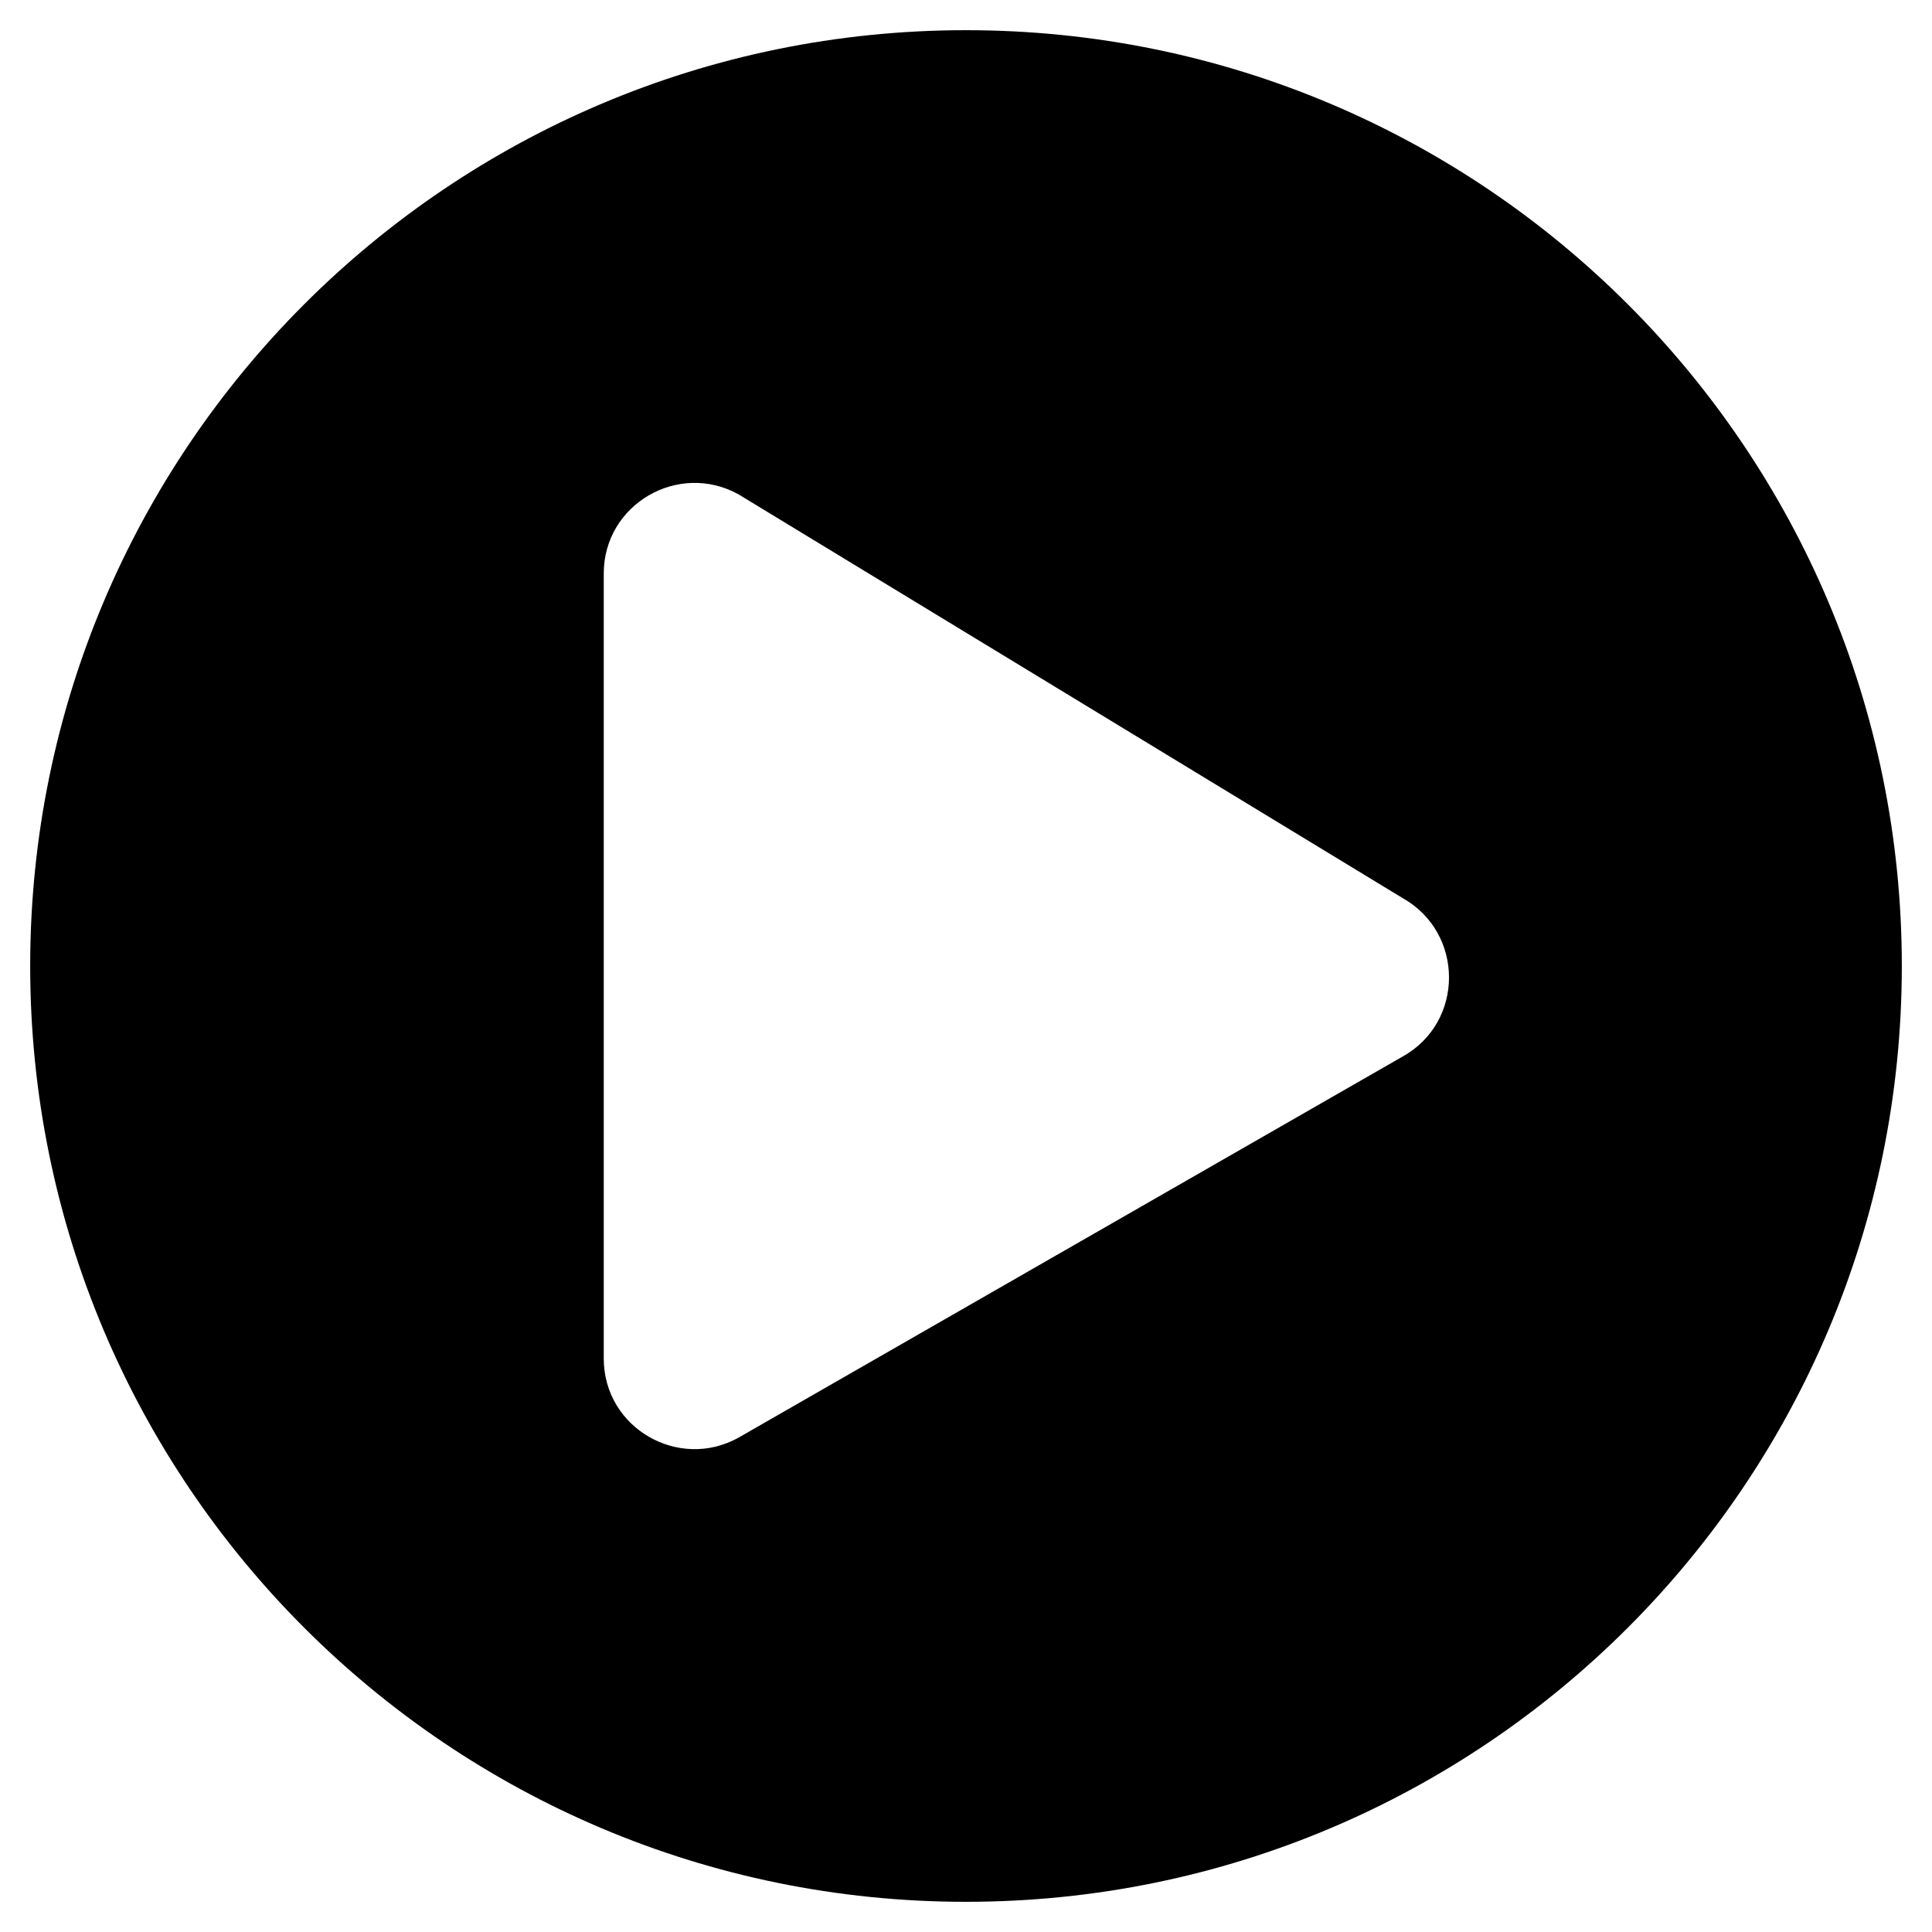
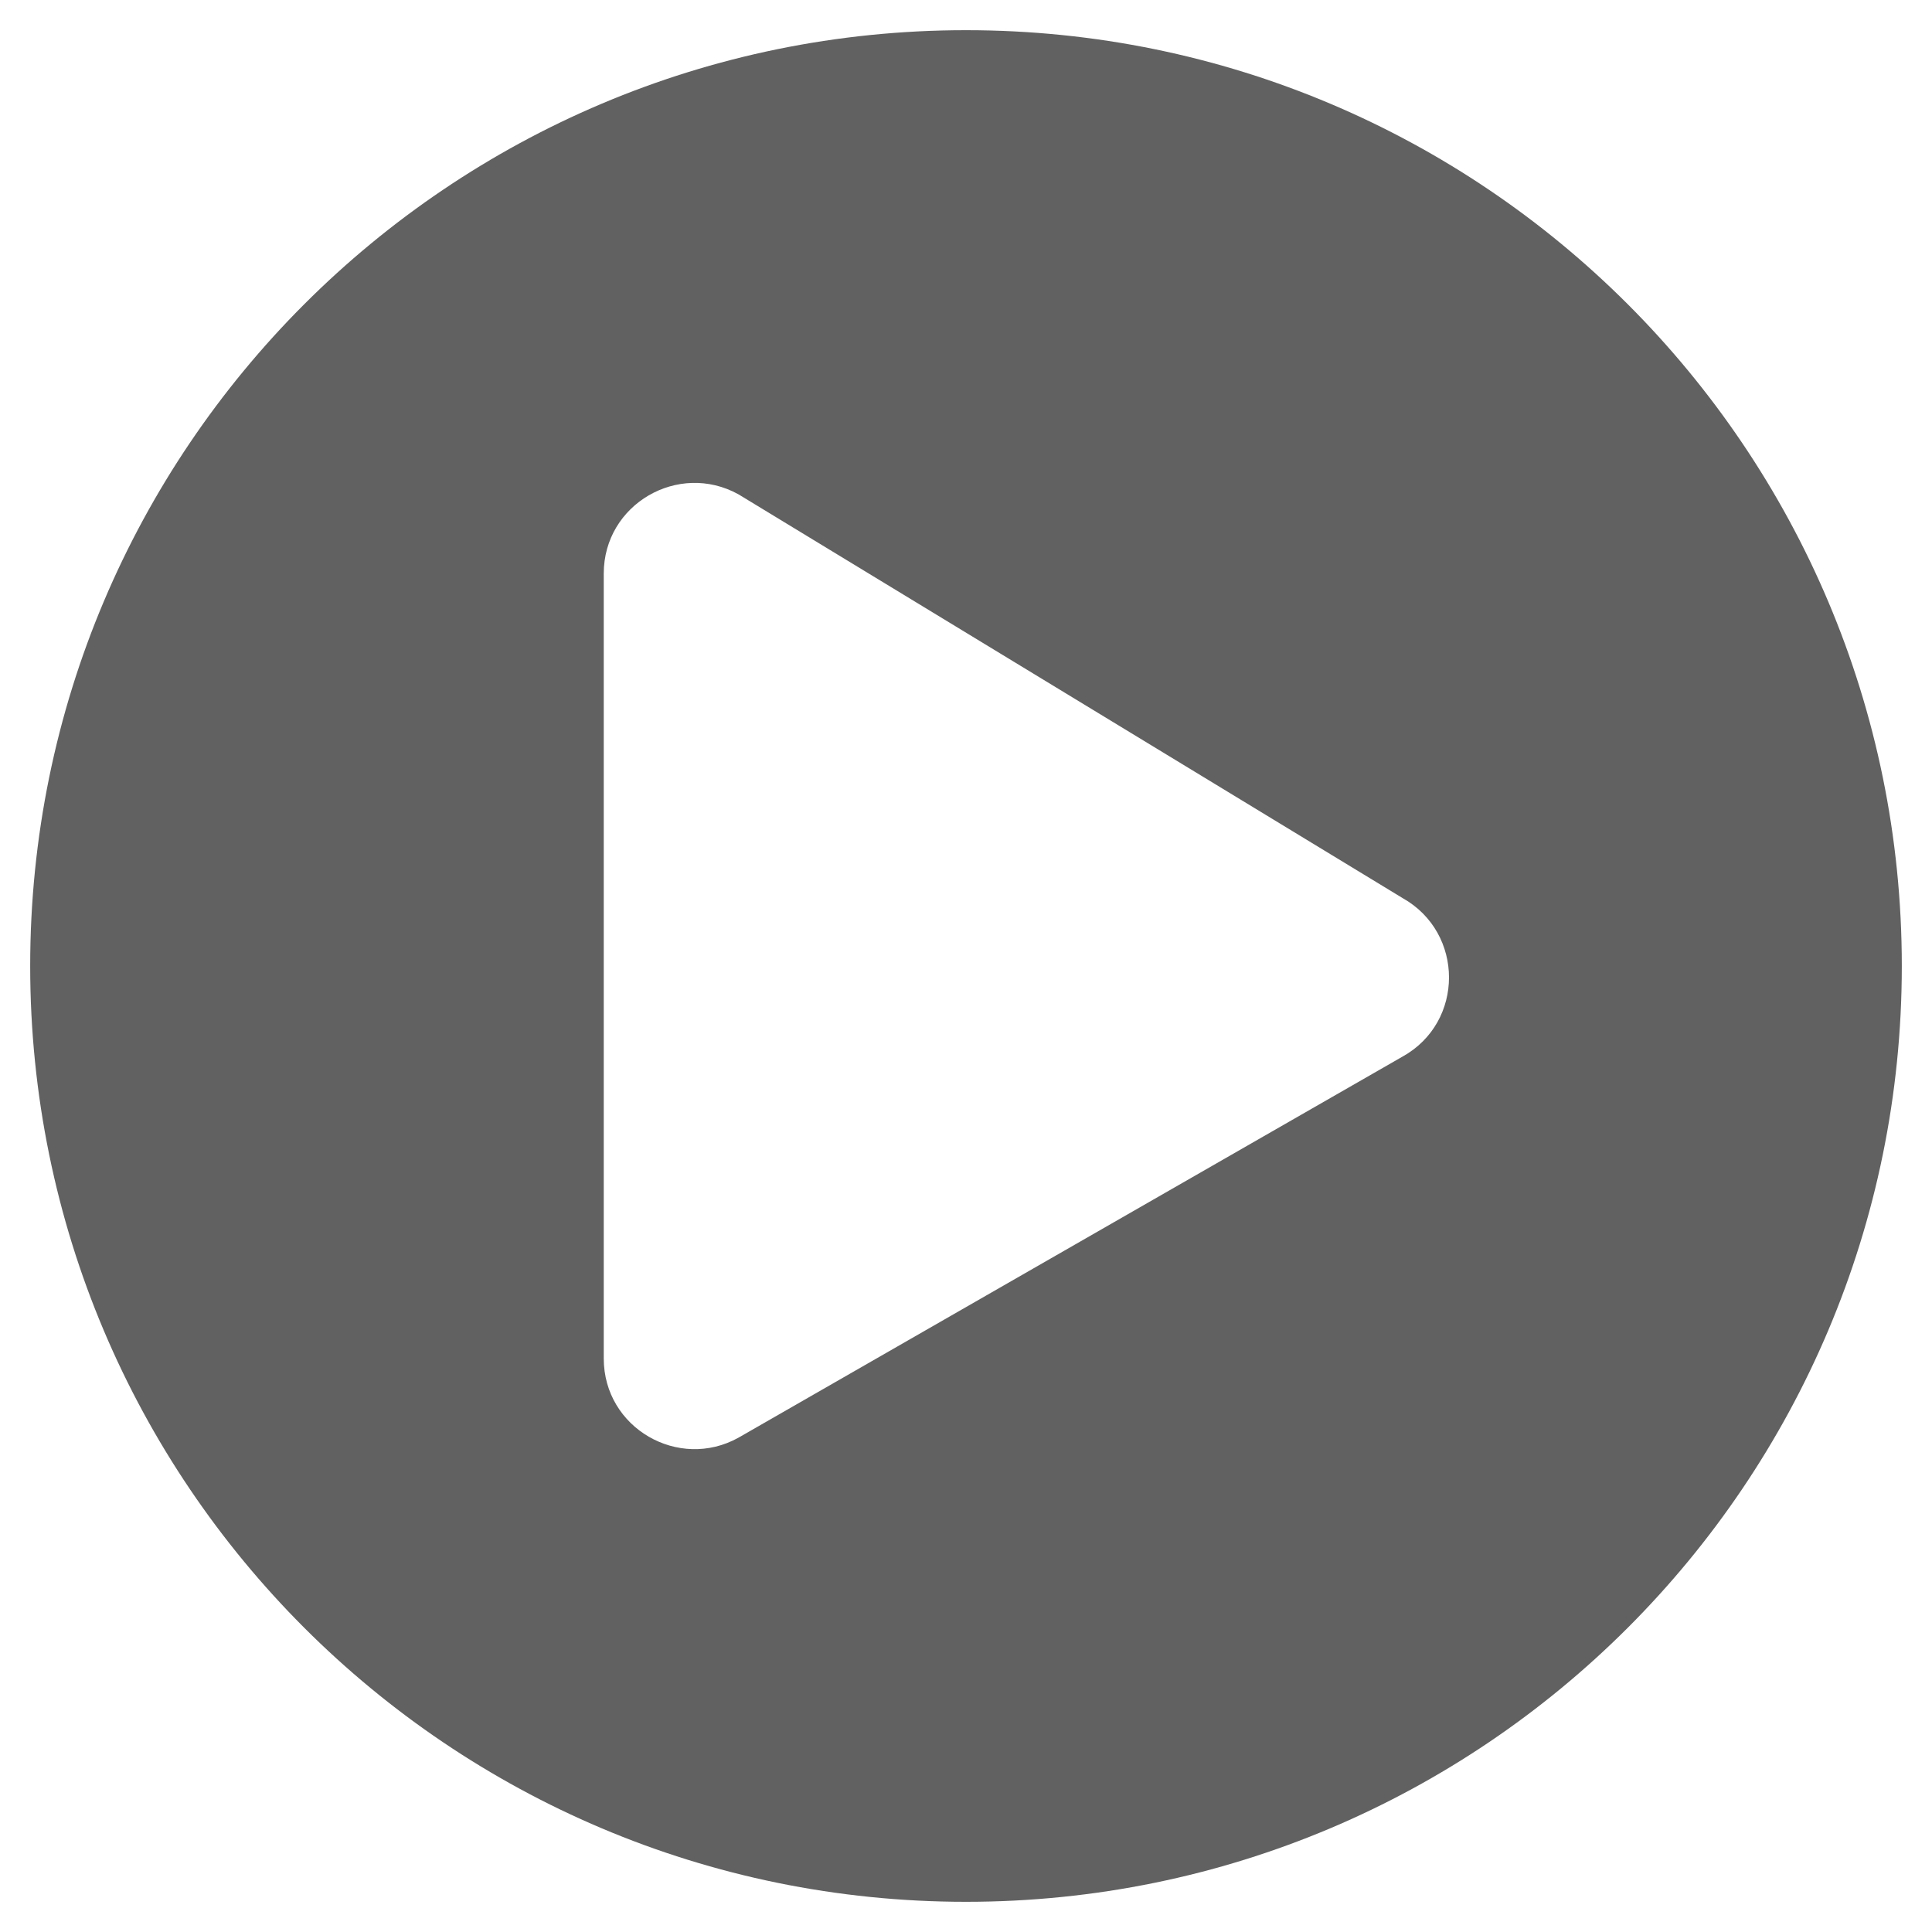
<svg xmlns="http://www.w3.org/2000/svg" viewBox="0 0 512 512">
-   <path d="M256 8C119 8 8 119 8 256s111 248 248 248 248-111 248-248S393 8 256 8zm115.7 272l-176 101c-15.8 8.8-35.7-2.5-35.7-21V152c0-18.4 19.8-29.8 35.7-21l176 107c16.4 9.2 16.4 32.9 0 42z" />
+   <path class="jp-icon3 jp-icon-selectable" fill="#616161" d="M256 8C119 8 8 119 8 256s111 248 248 248 248-111 248-248S393 8 256 8zm115.7 272l-176 101c-15.8 8.8-35.7-2.5-35.7-21V152c0-18.4 19.8-29.8 35.7-21l176 107c16.4 9.2 16.4 32.9 0 42z" />
</svg>
